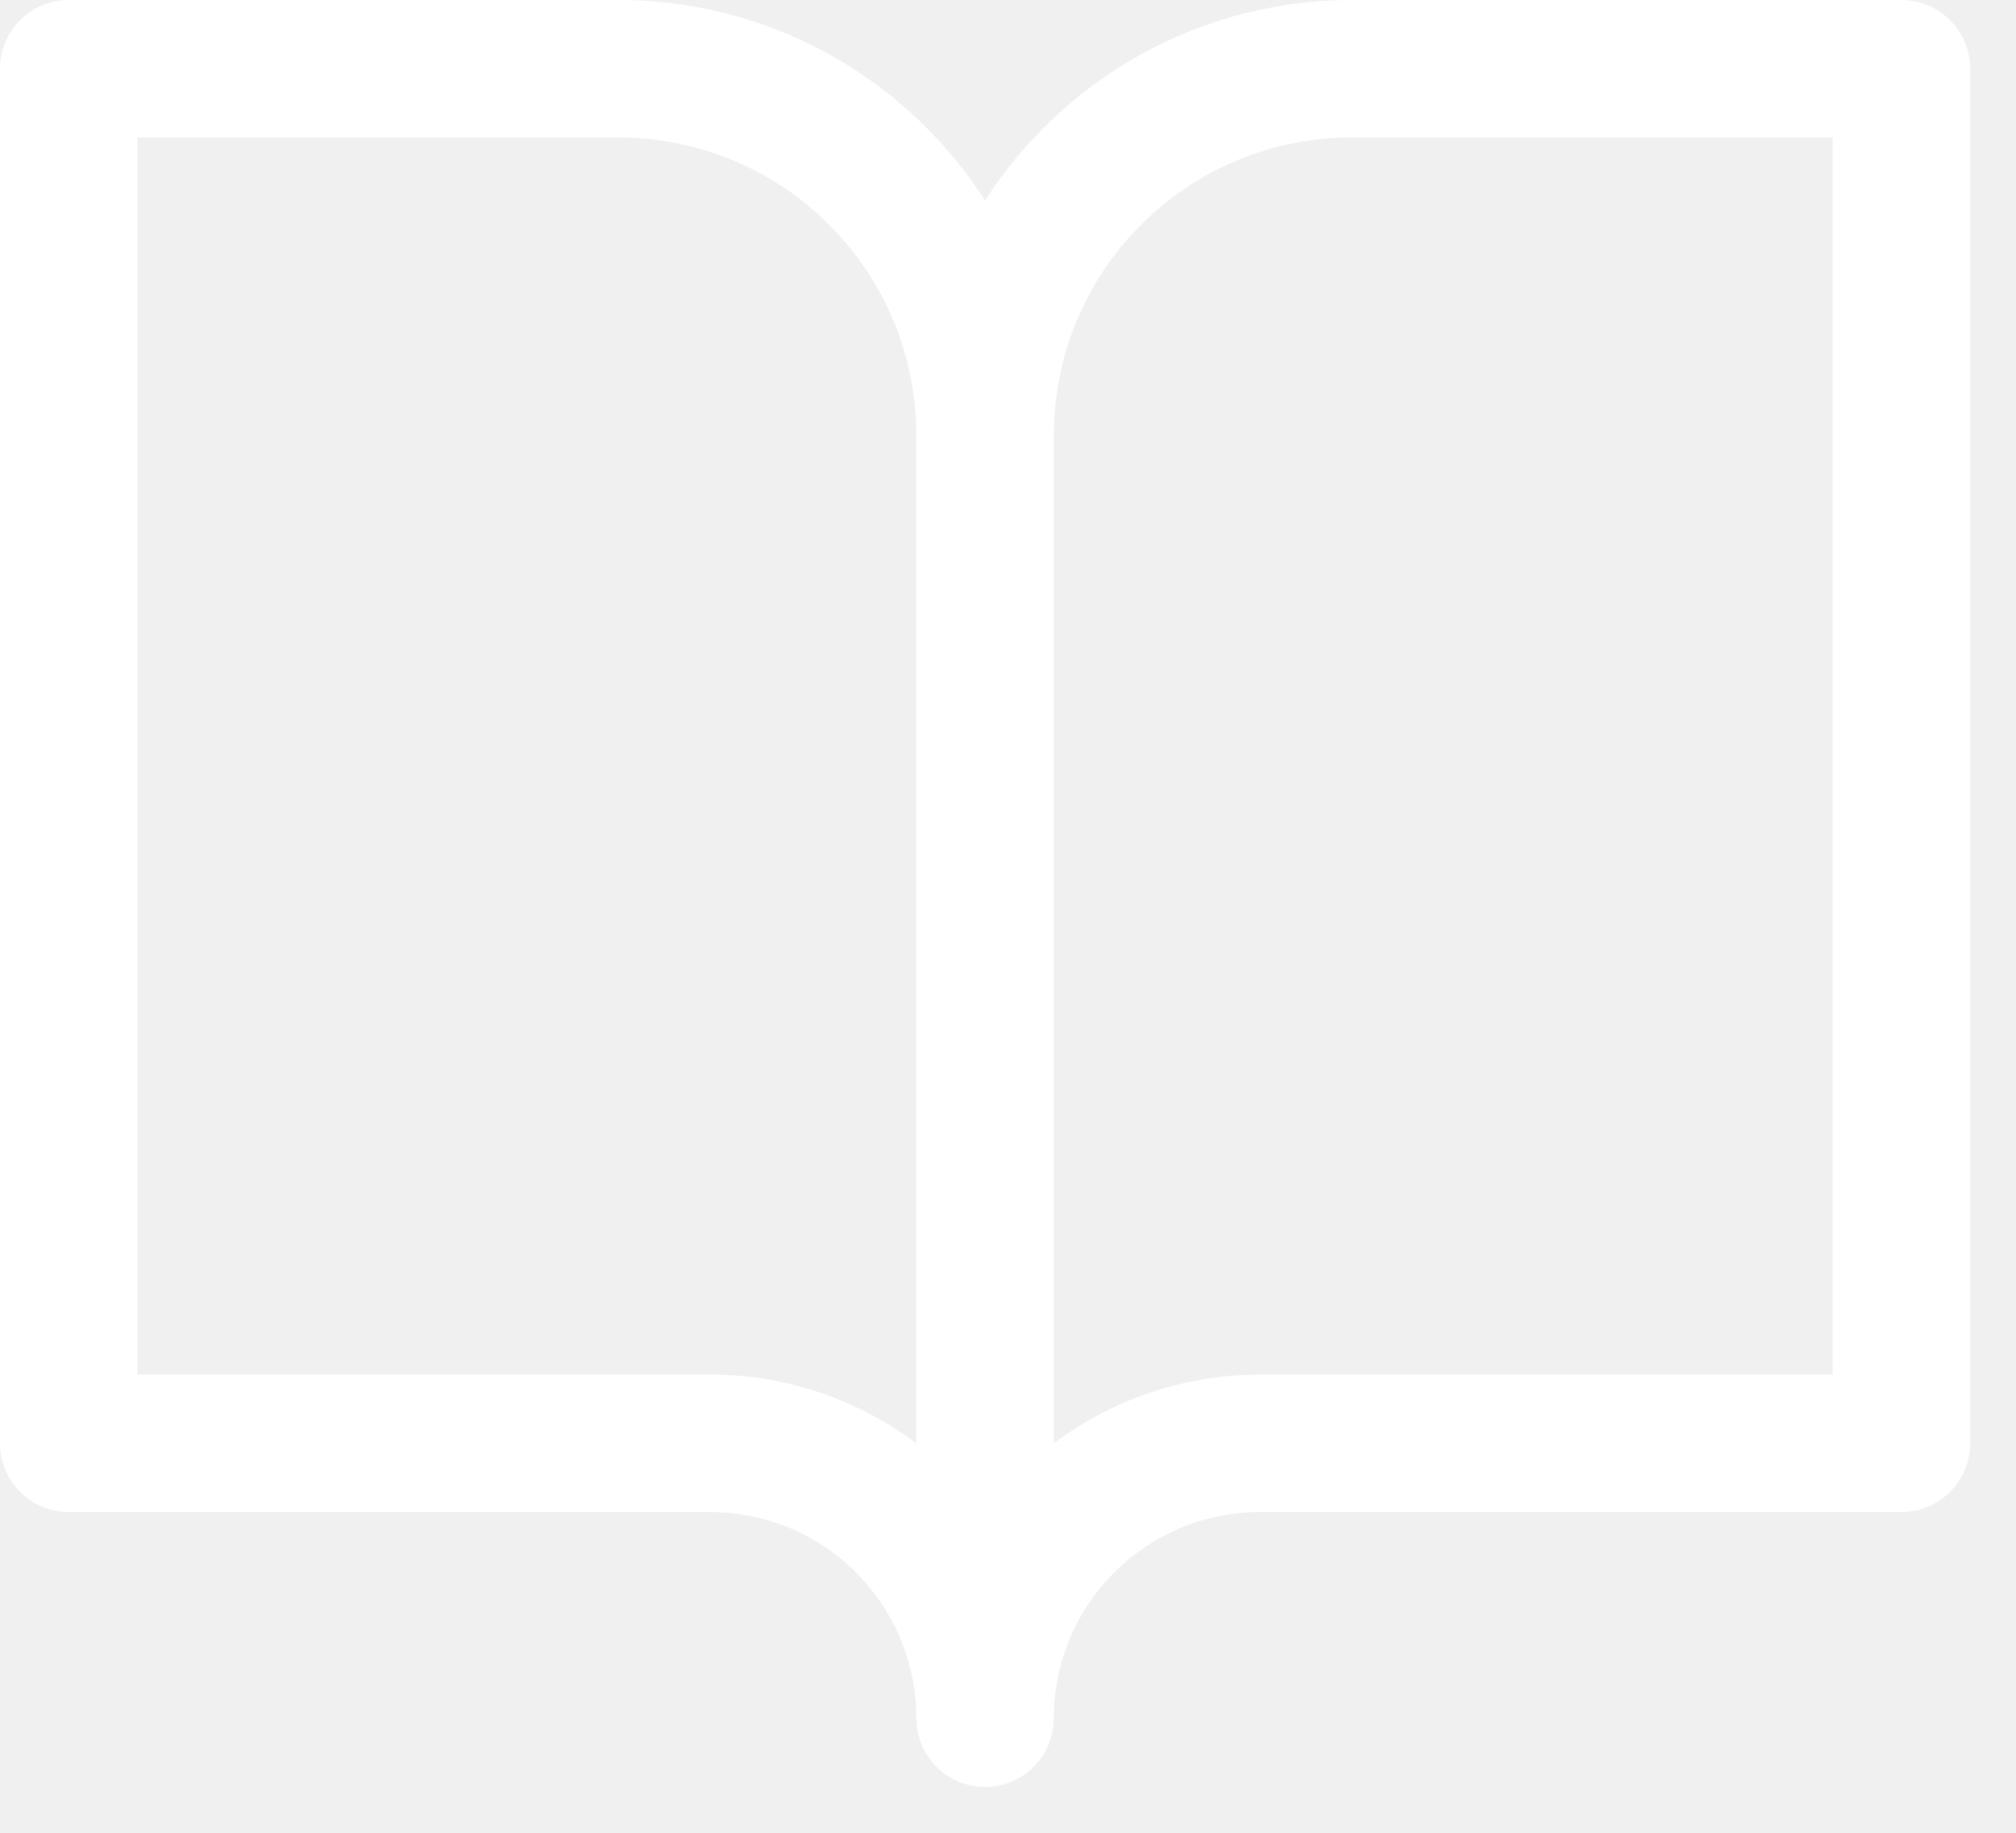
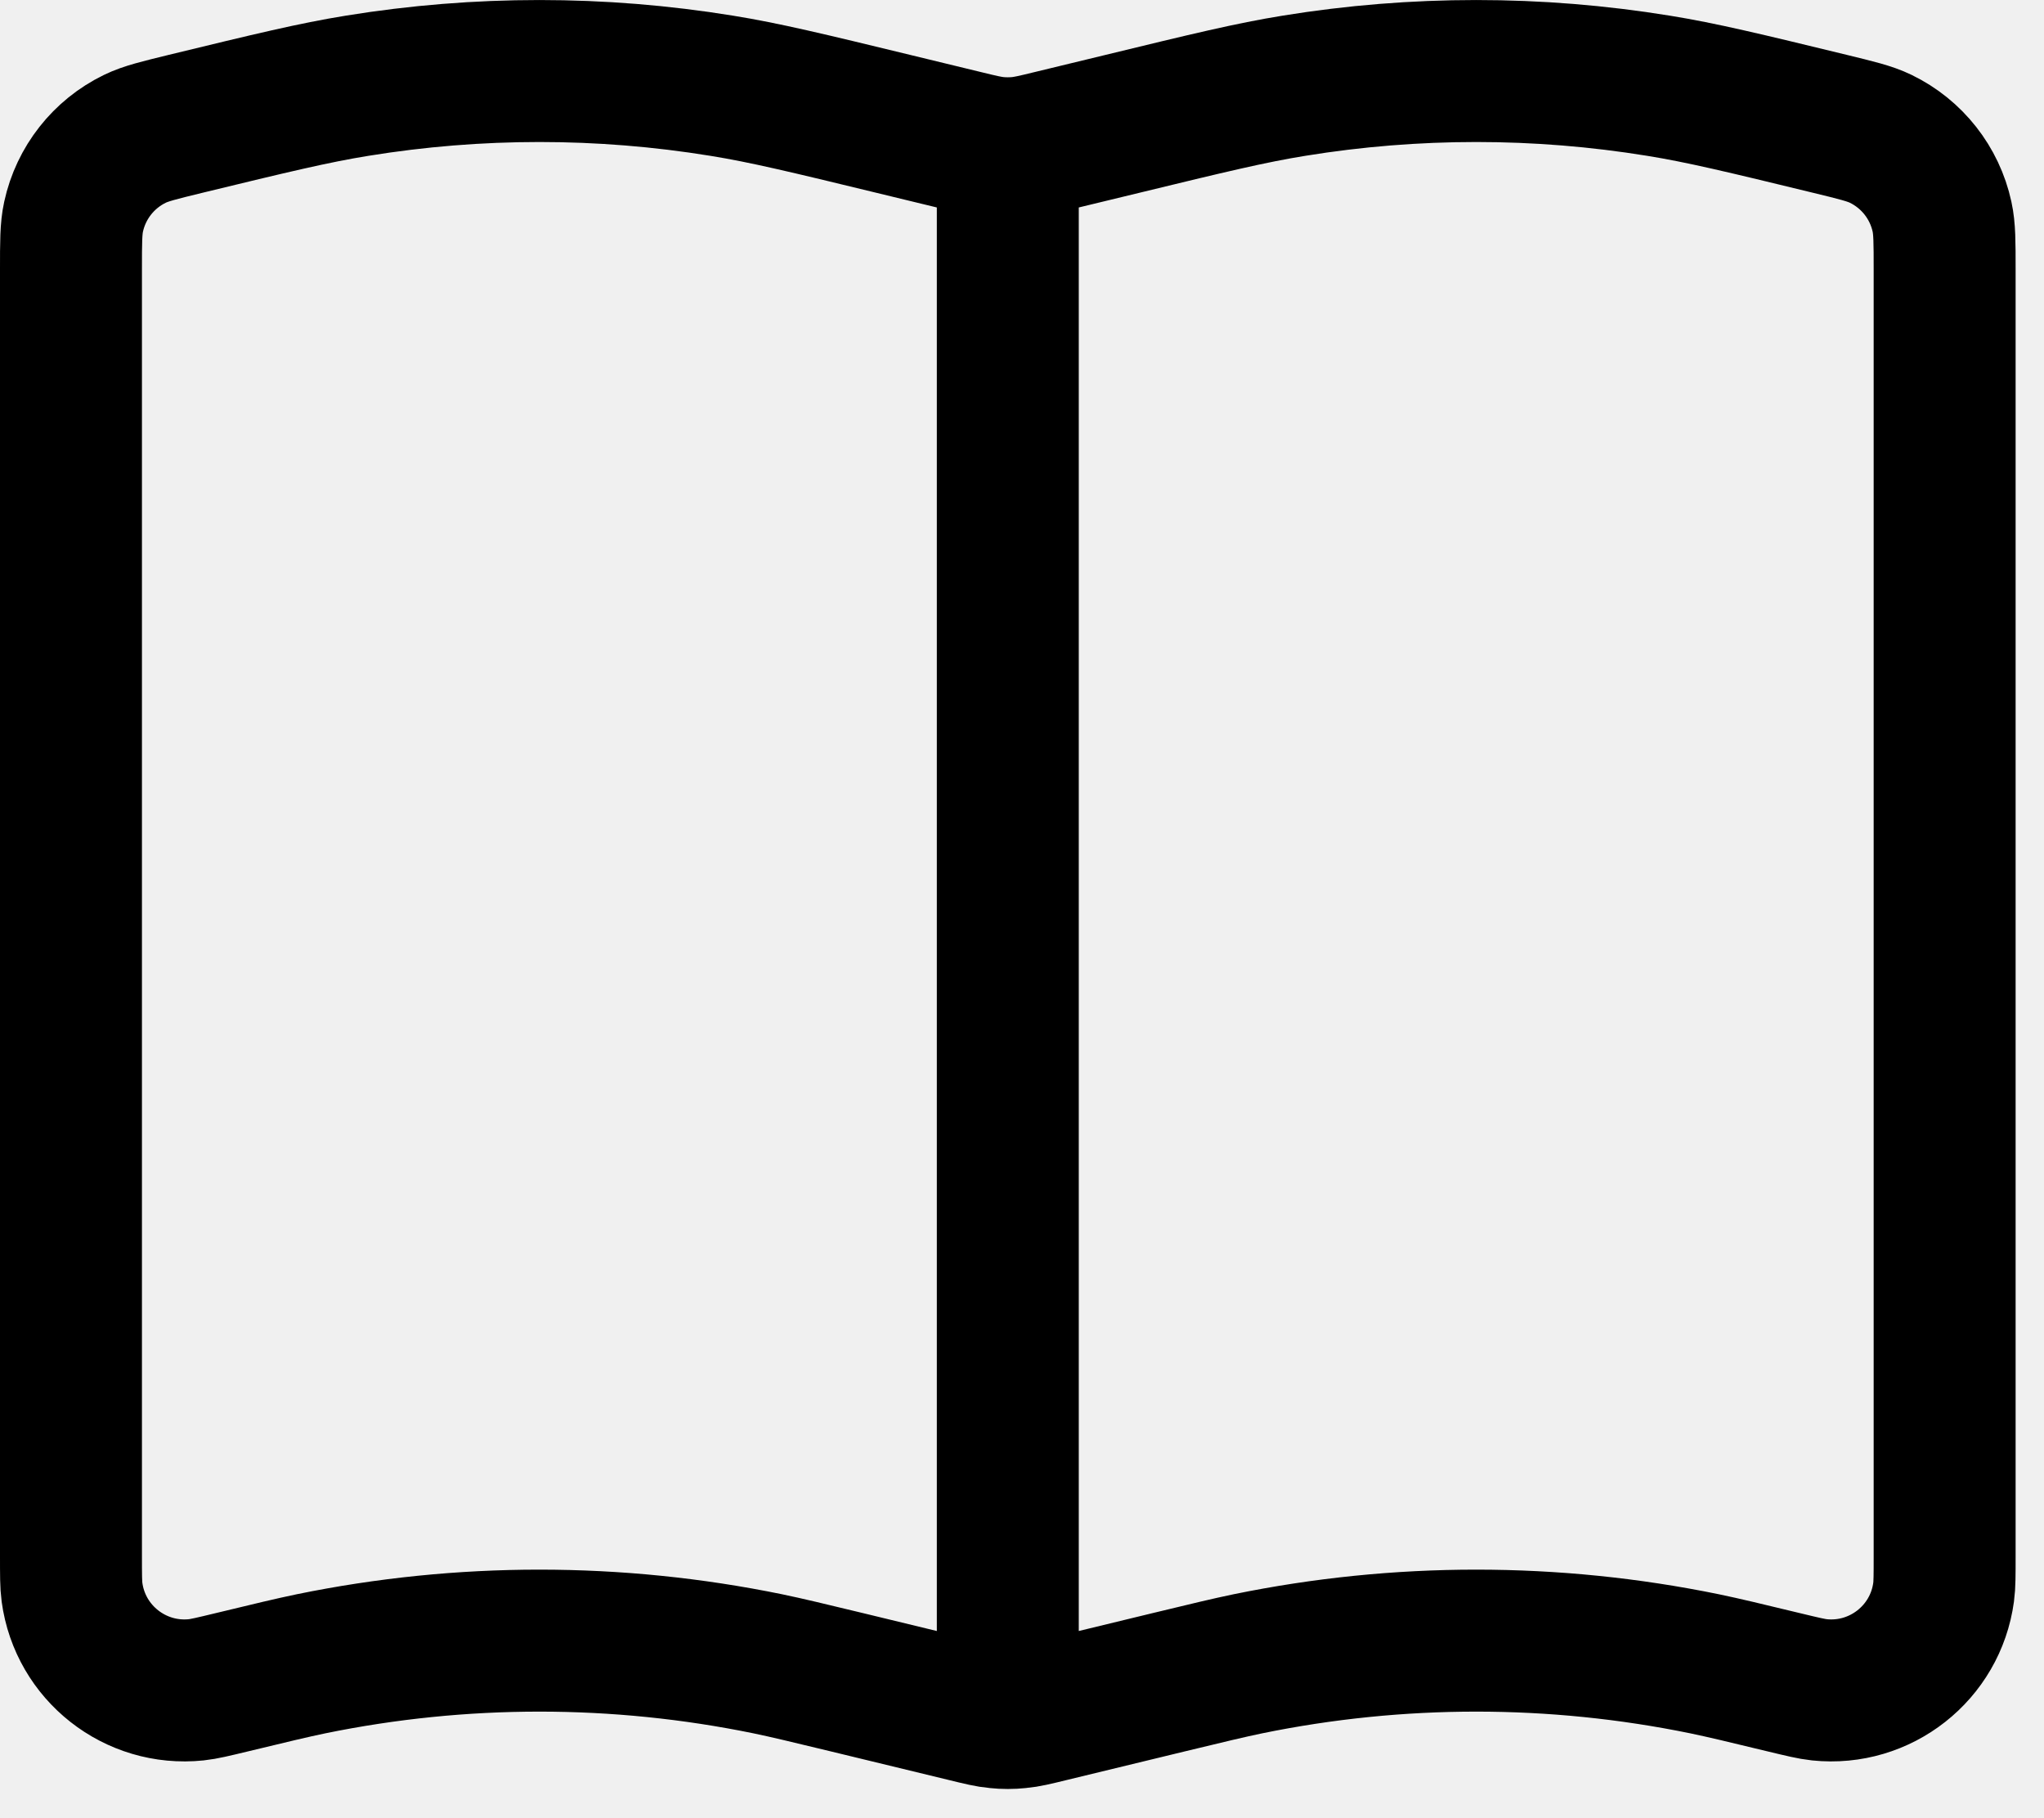
- <svg xmlns="http://www.w3.org/2000/svg" width="22" height="20" viewBox="0 0 22 20" fill="none">
-   <path d="M10.75 4.75C10.75 3.689 10.329 2.672 9.578 1.922C8.828 1.171 7.811 0.75 6.75 0.75H0.75V15.75H7.75C8.546 15.75 9.309 16.066 9.871 16.629C10.434 17.191 10.75 17.954 10.75 18.75M10.75 4.75V18.75M10.75 4.75C10.75 3.689 11.171 2.672 11.922 1.922C12.672 1.171 13.689 0.75 14.75 0.75H20.75V15.75H13.75C12.954 15.75 12.191 16.066 11.629 16.629C11.066 17.191 10.75 17.954 10.75 18.75" stroke="white" stroke-width="1.5" stroke-linecap="round" stroke-linejoin="round" />
+ <svg xmlns="http://www.w3.org/2000/svg" width="18" height="16" viewBox="0 0 18 16" fill="none">
+   <path d="M8.875 1.625V14.614M7.456 14.81L8.5 15.063C8.639 15.097 8.708 15.114 8.778 15.12C8.843 15.127 8.907 15.127 8.972 15.12C9.042 15.114 9.111 15.097 9.25 15.063L10.294 14.81C10.642 14.726 10.816 14.684 10.989 14.648C12.316 14.376 13.684 14.376 15.011 14.648C15.184 14.684 15.358 14.726 15.706 14.81C15.872 14.85 15.955 14.87 16.022 14.877C16.559 14.933 17.044 14.552 17.116 14.017C17.125 13.951 17.125 13.866 17.125 13.695V2.374C17.125 2.133 17.125 2.013 17.102 1.908C17.037 1.609 16.838 1.356 16.562 1.222C16.465 1.175 16.348 1.147 16.114 1.09C15.361 0.907 14.984 0.816 14.606 0.755C13.542 0.582 12.458 0.582 11.394 0.755C11.016 0.816 10.639 0.907 9.886 1.09L9.25 1.244C9.111 1.278 9.042 1.294 8.972 1.301C8.907 1.307 8.843 1.307 8.778 1.301C8.708 1.294 8.639 1.278 8.5 1.244L7.865 1.09C7.111 0.907 6.734 0.816 6.356 0.755C5.292 0.582 4.208 0.582 3.144 0.755C2.766 0.816 2.389 0.907 1.635 1.09C1.402 1.147 1.285 1.175 1.188 1.222C0.912 1.356 0.713 1.609 0.648 1.908C0.625 2.013 0.625 2.133 0.625 2.374V13.695C0.625 13.866 0.625 13.951 0.634 14.017C0.706 14.552 1.191 14.933 1.728 14.877C1.795 14.87 1.878 14.85 2.044 14.81C2.392 14.726 2.566 14.684 2.739 14.648C4.066 14.376 5.434 14.376 6.761 14.648C6.934 14.684 7.108 14.726 7.456 14.81Z" stroke="black" stroke-width="1.25" stroke-linecap="round" stroke-linejoin="round" />
</svg>
